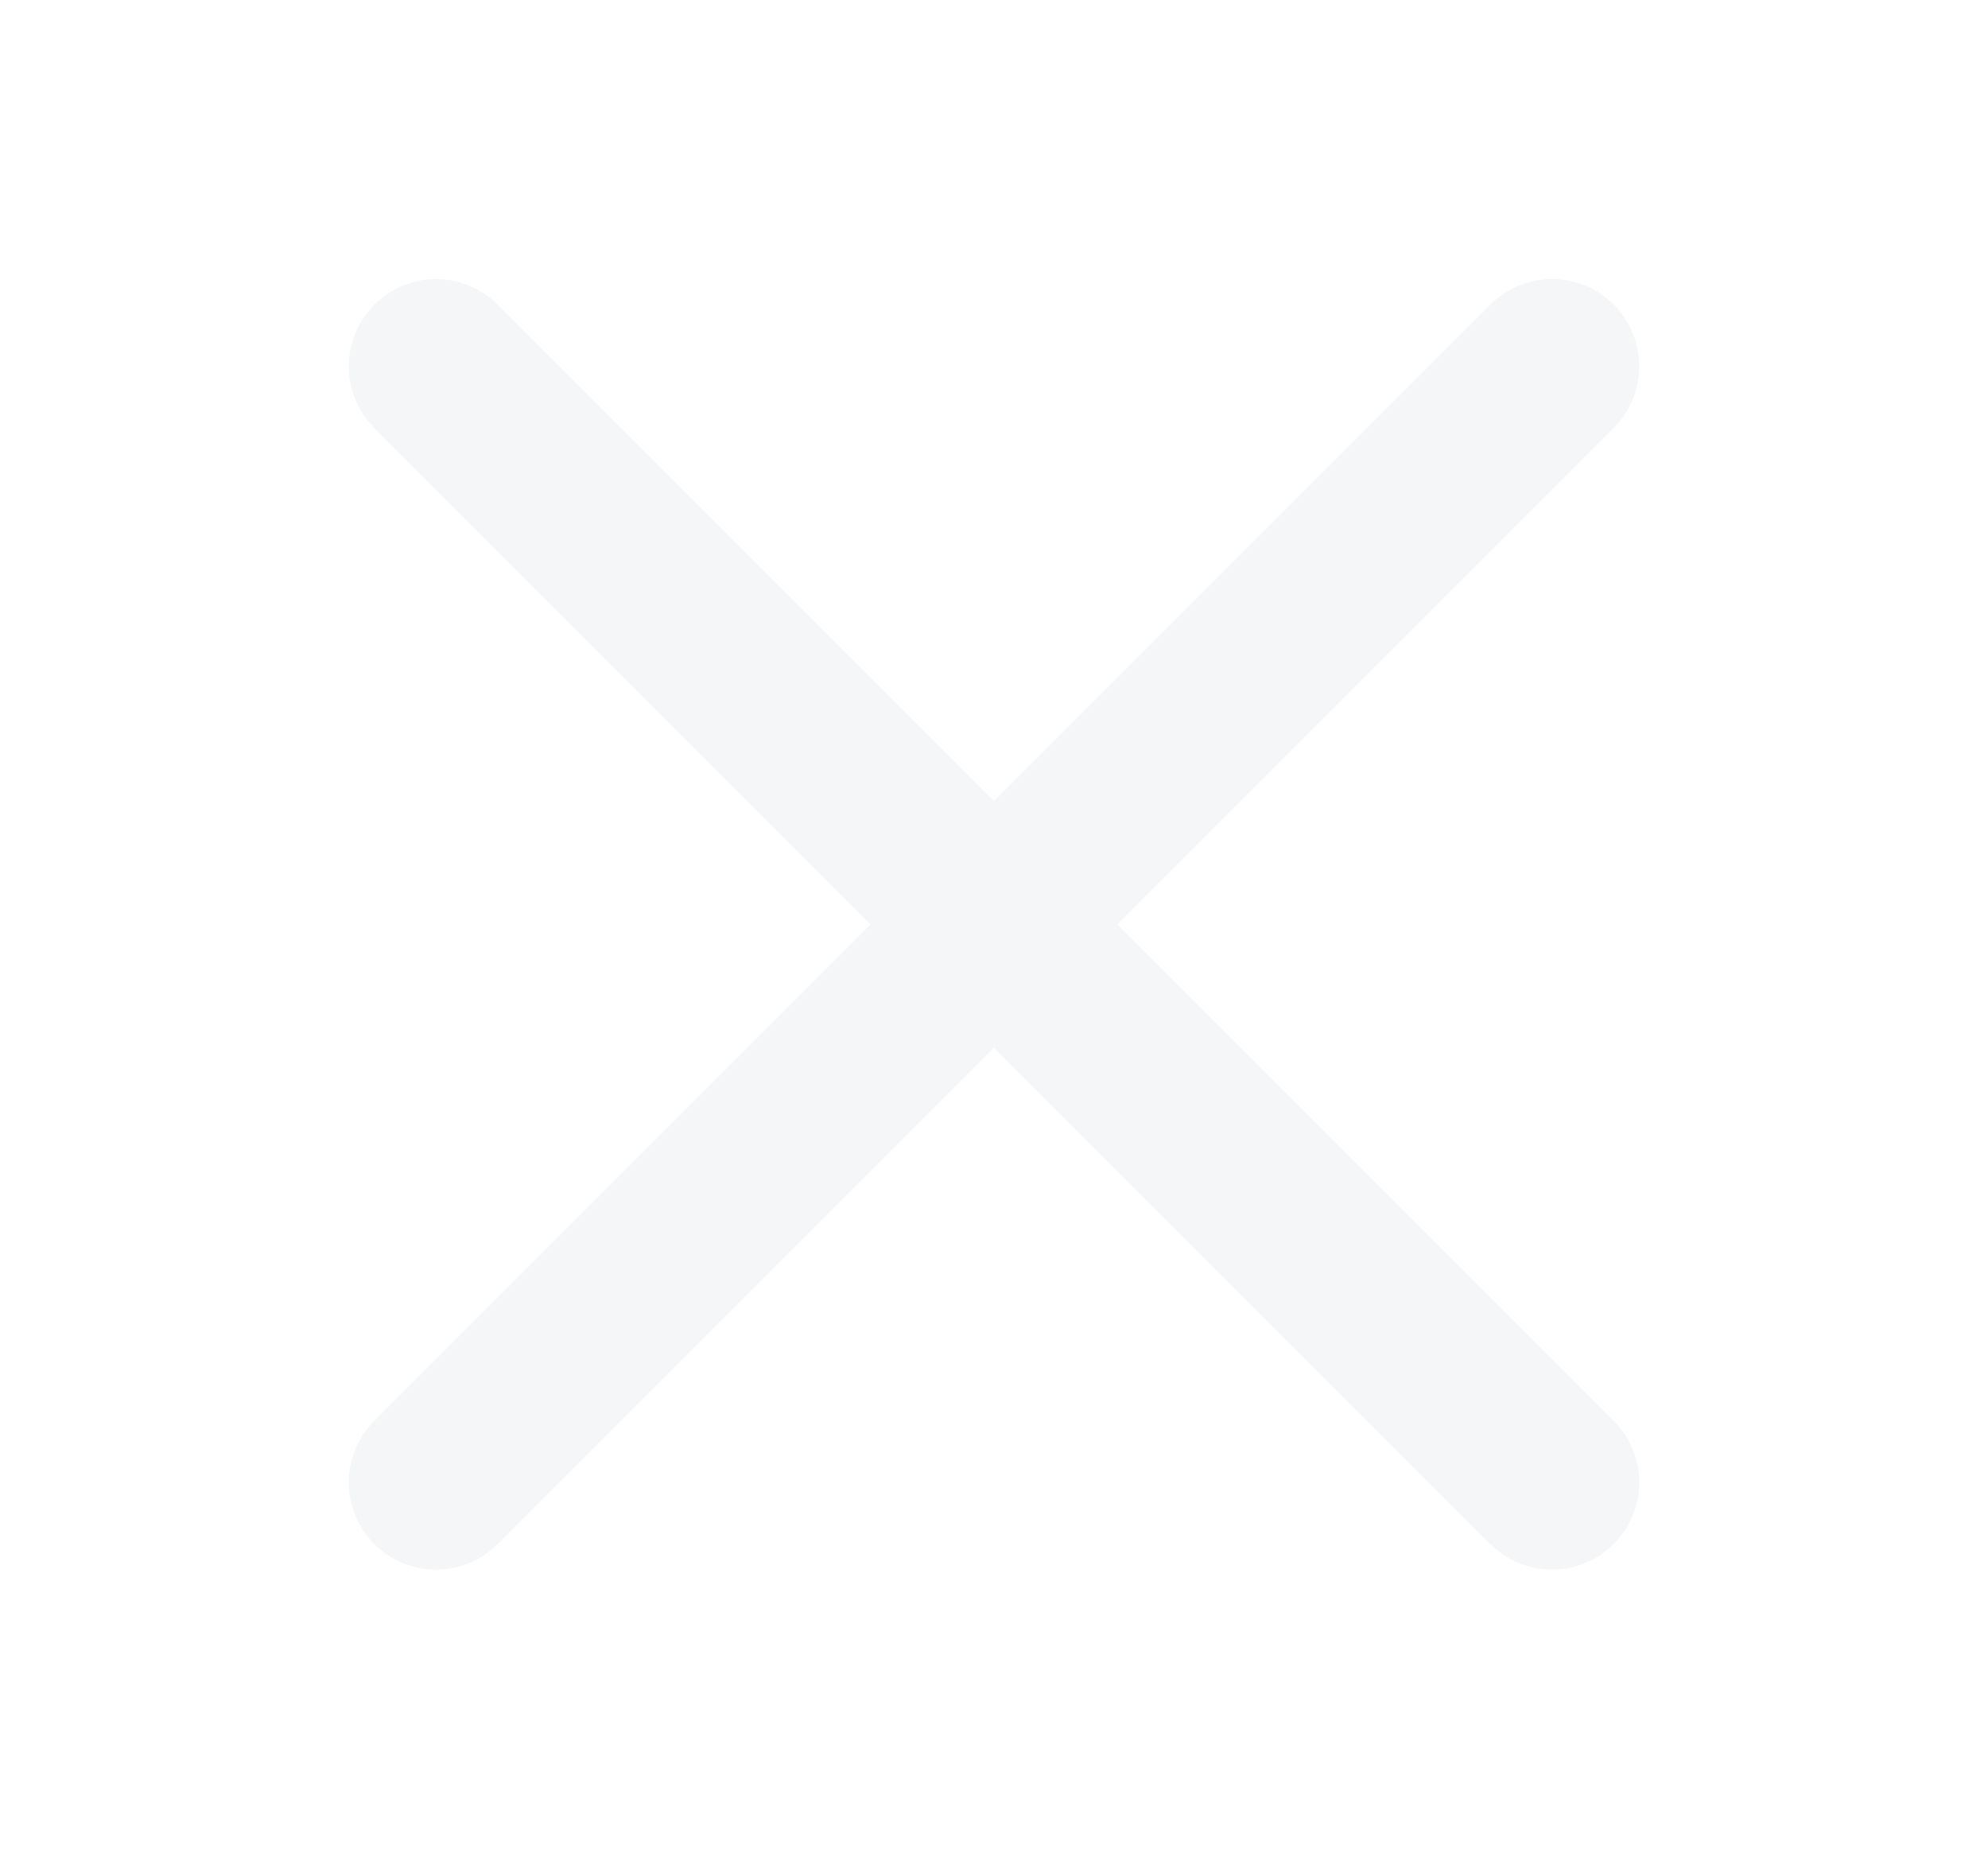
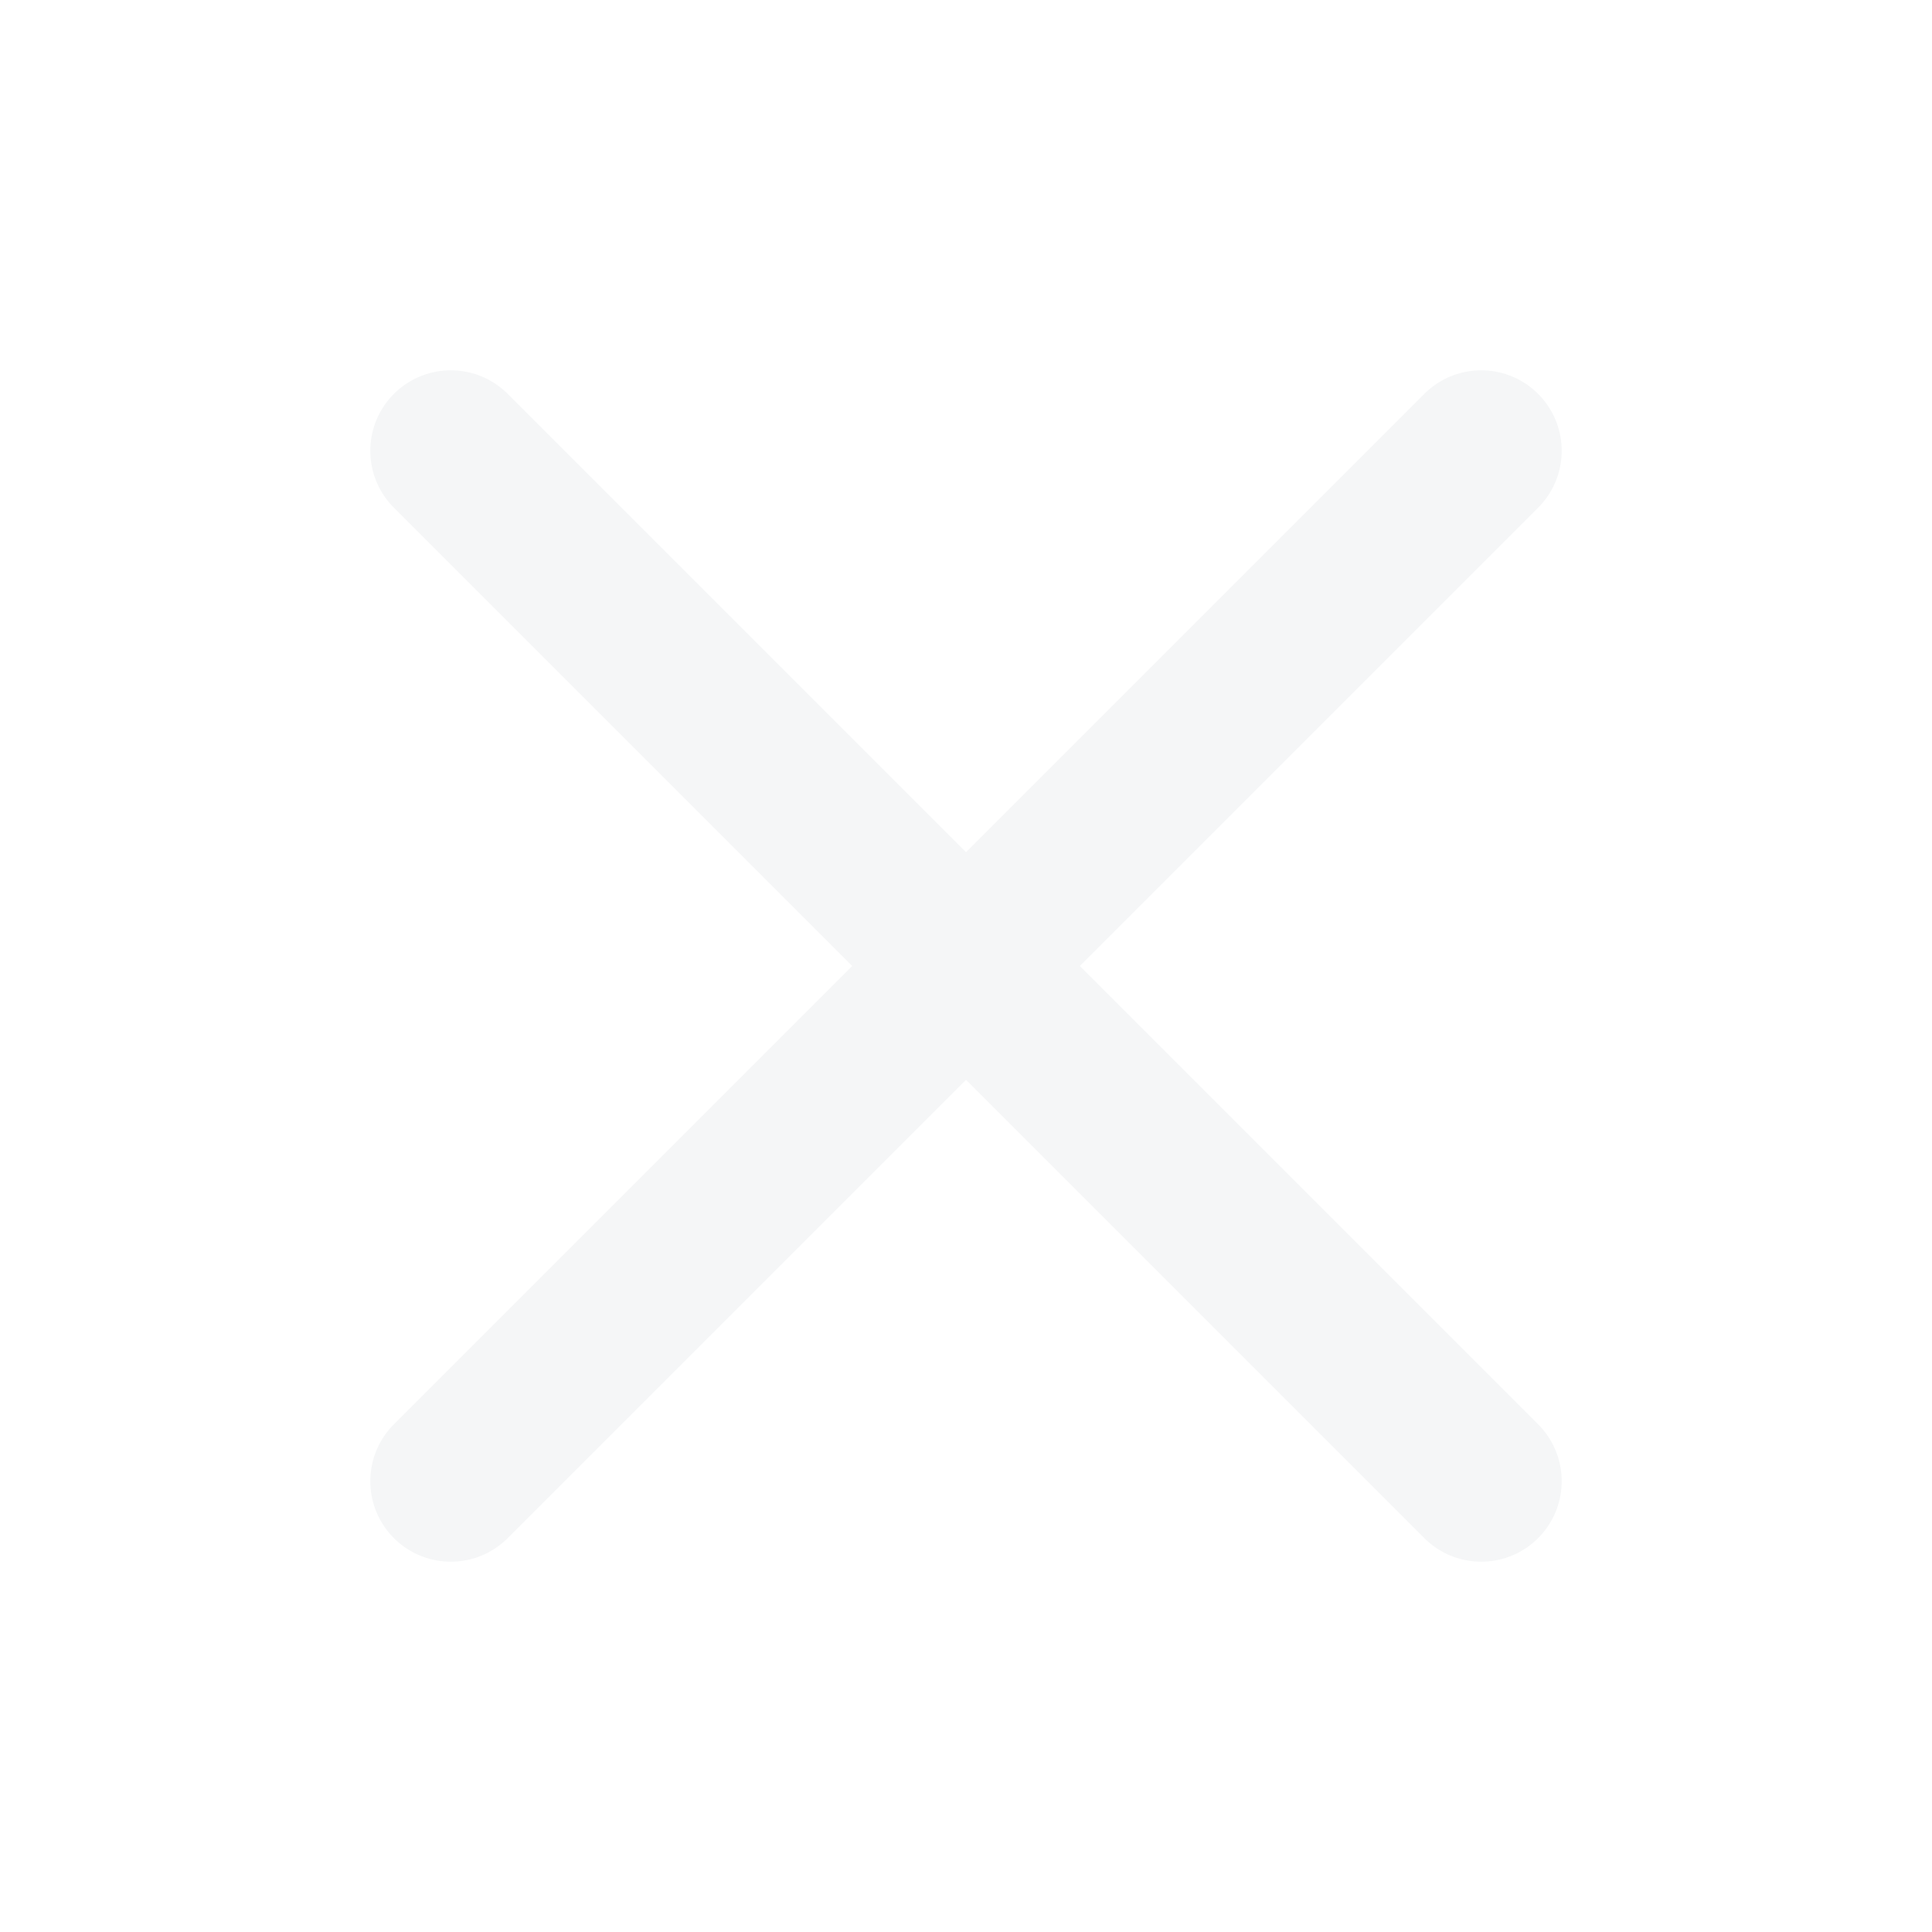
- <svg xmlns="http://www.w3.org/2000/svg" version="1.1" id="Layer_1" x="0px" y="0px" width="22.8px" height="21.2px" viewBox="0 0 22.8 21.2" enable-background="new 0 0 22.8 21.2" xml:space="preserve">
-   <path fill="none" stroke="#F5F6F7" stroke-width="2" stroke-linecap="round" stroke-linejoin="round" d="M5,4.2L17.8,17" />
-   <path fill="none" stroke="#F5F6F7" stroke-width="2" stroke-linecap="round" stroke-linejoin="round" d="M5,17L17.8,4.2" />
+ <svg xmlns="http://www.w3.org/2000/svg" version="1.1" id="Layer_1" x="0px" y="0px" width="24px" height="24px" viewBox="0 0 24 24" enable-background="new 0 0 24 24" xml:space="preserve">
+   <path fill="none" stroke="#F5F6F7" stroke-width="2" stroke-linecap="round" stroke-linejoin="round" d="M5.6,5.6l12.8,12.8" />
+   <path fill="none" stroke="#F5F6F7" stroke-width="2" stroke-linecap="round" stroke-linejoin="round" d="M5.6,18.4L18.4,5.6" />
</svg>
